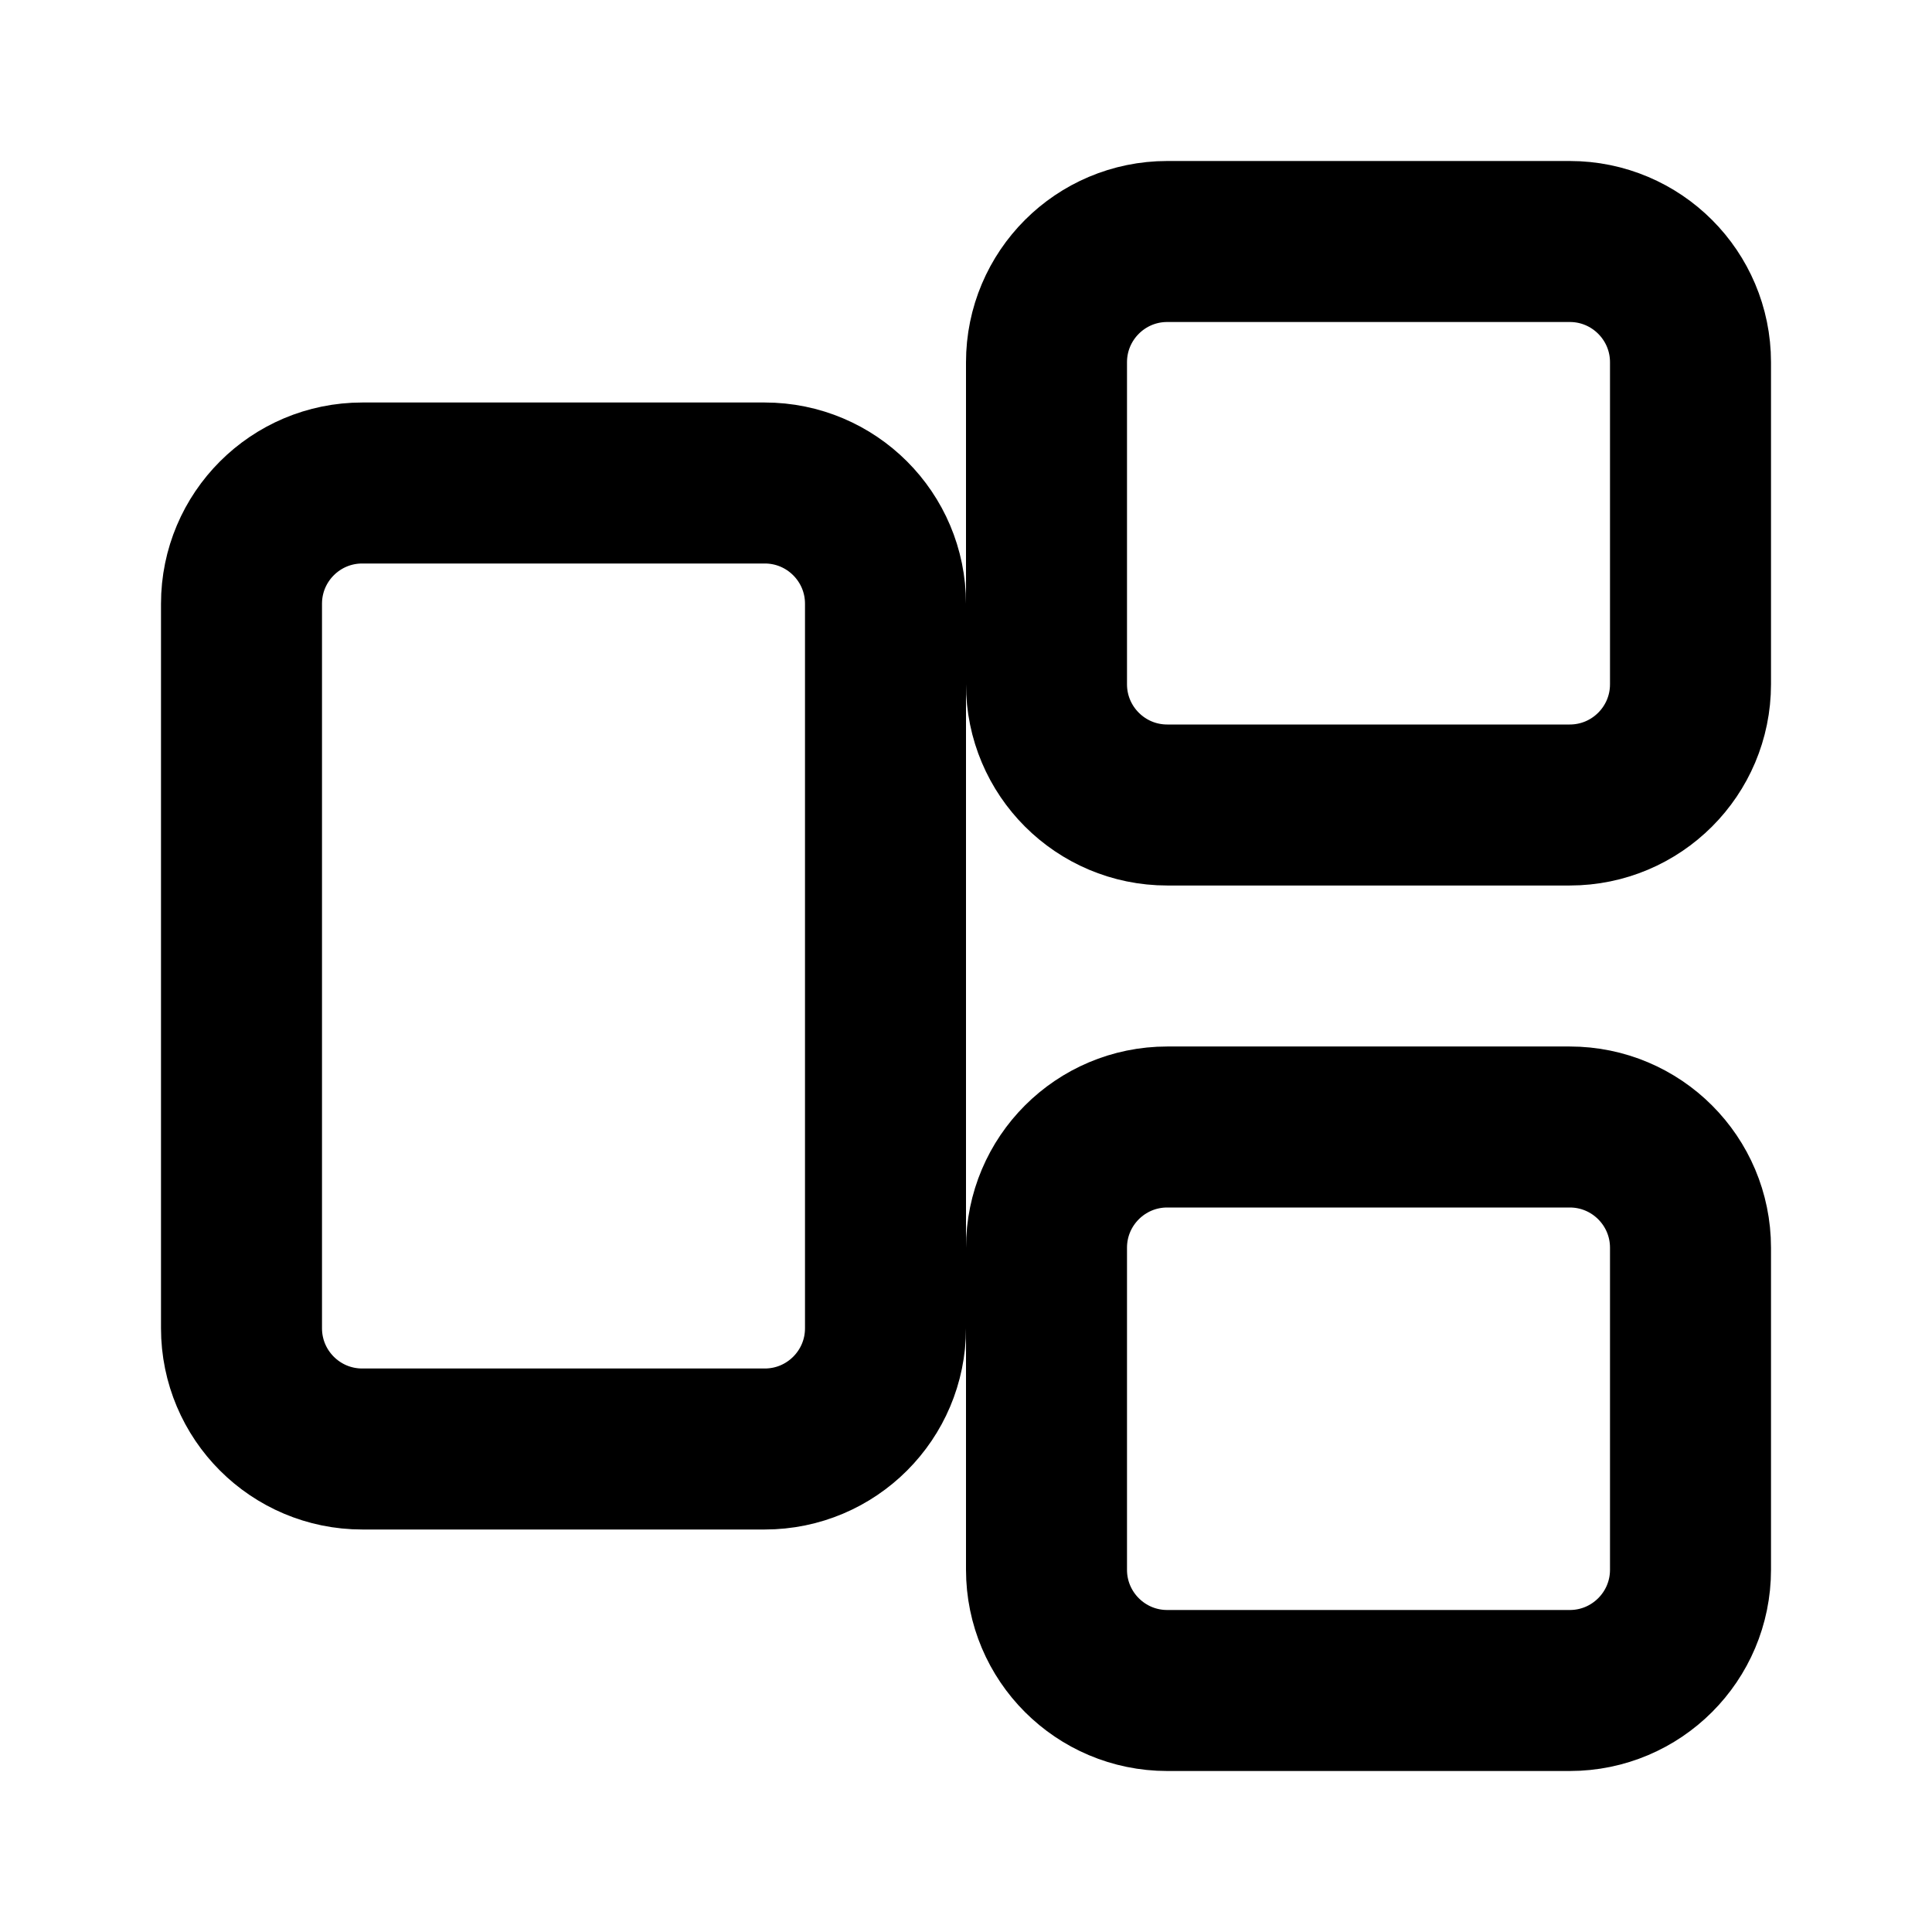
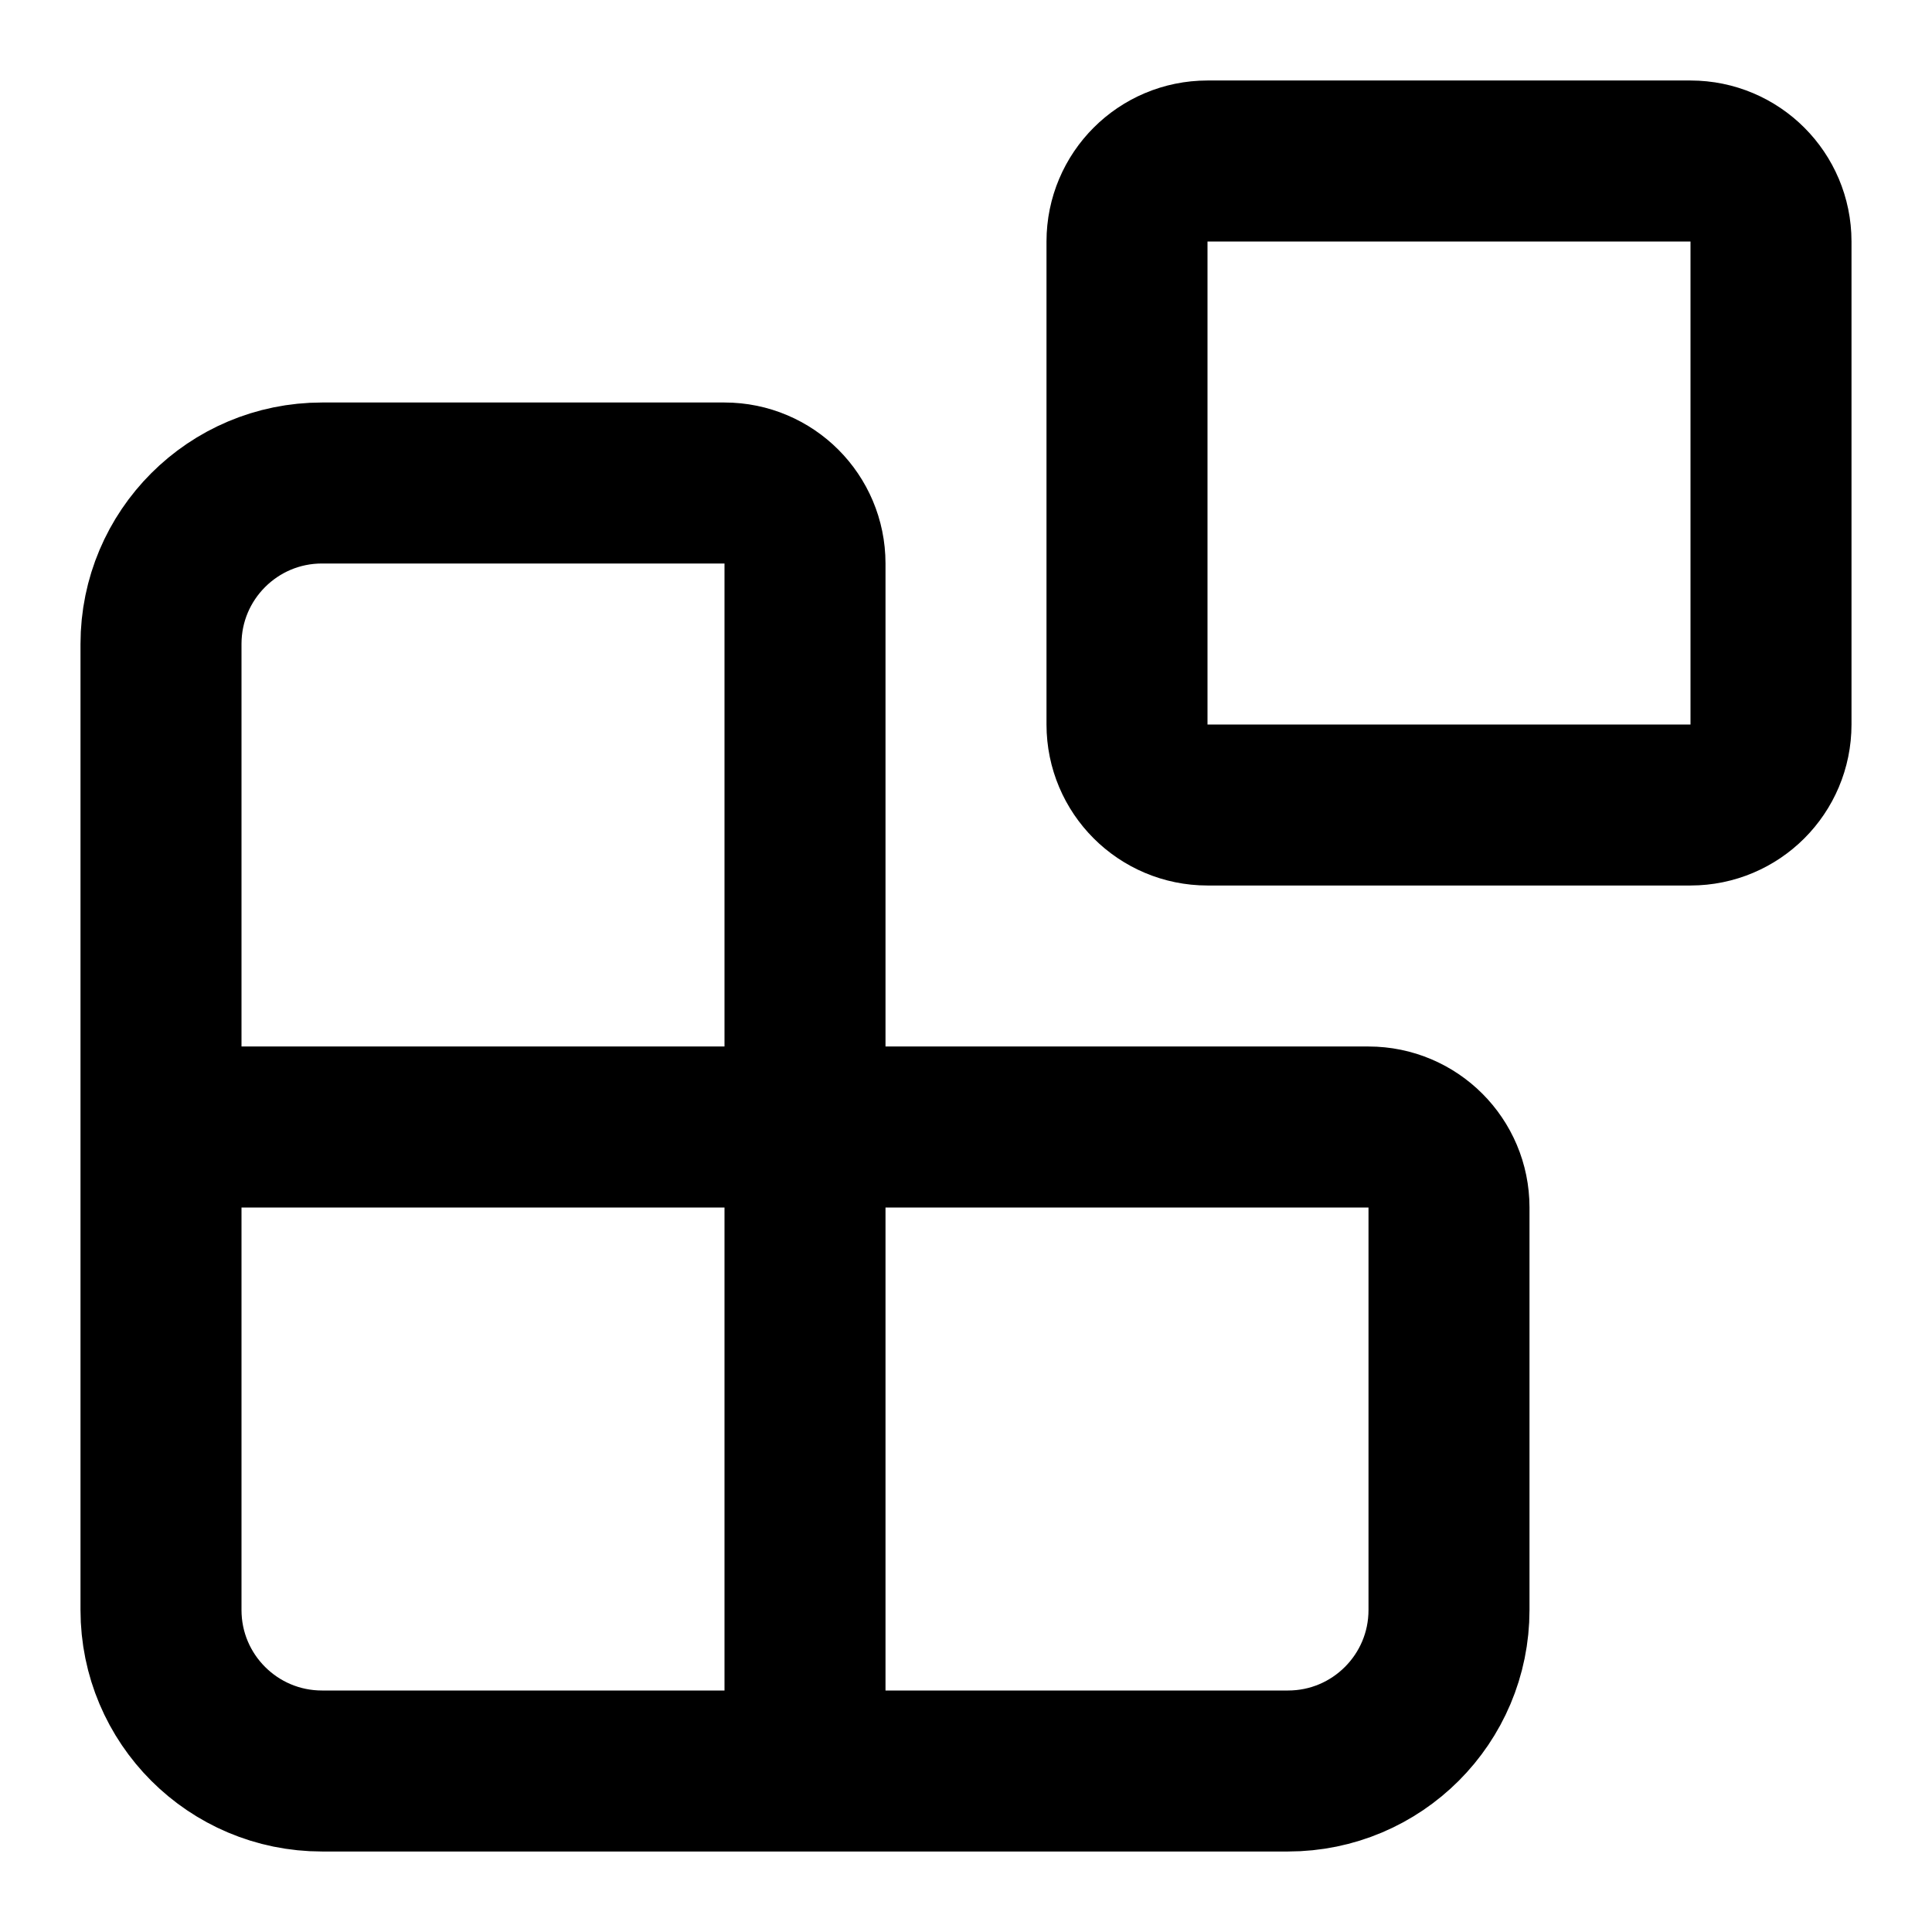
<svg xmlns="http://www.w3.org/2000/svg" width="24" height="24" viewBox="0 0 24 24" fill="none" stroke="currentColor" stroke-width="2" stroke-linecap="round" stroke-linejoin="round">
-   <rect x="3" y="6" width="8" height="12" rx="1.5" />
-   <rect x="13" y="3" width="8" height="7" rx="1.5" />
-   <rect x="13" y="14" width="8" height="7" rx="1.5" />
+   <path d="M10 22V7a1 1 0 0 0-1-1H4a2 2 0 0 0-2 2v12a2 2 0 0 0 2 2h12a2 2 0 0 0 2-2v-5a1 1 0 0 0-1-1H2" />
+   <rect width="8" height="8" x="14" y="2" rx="1" />
</svg>
